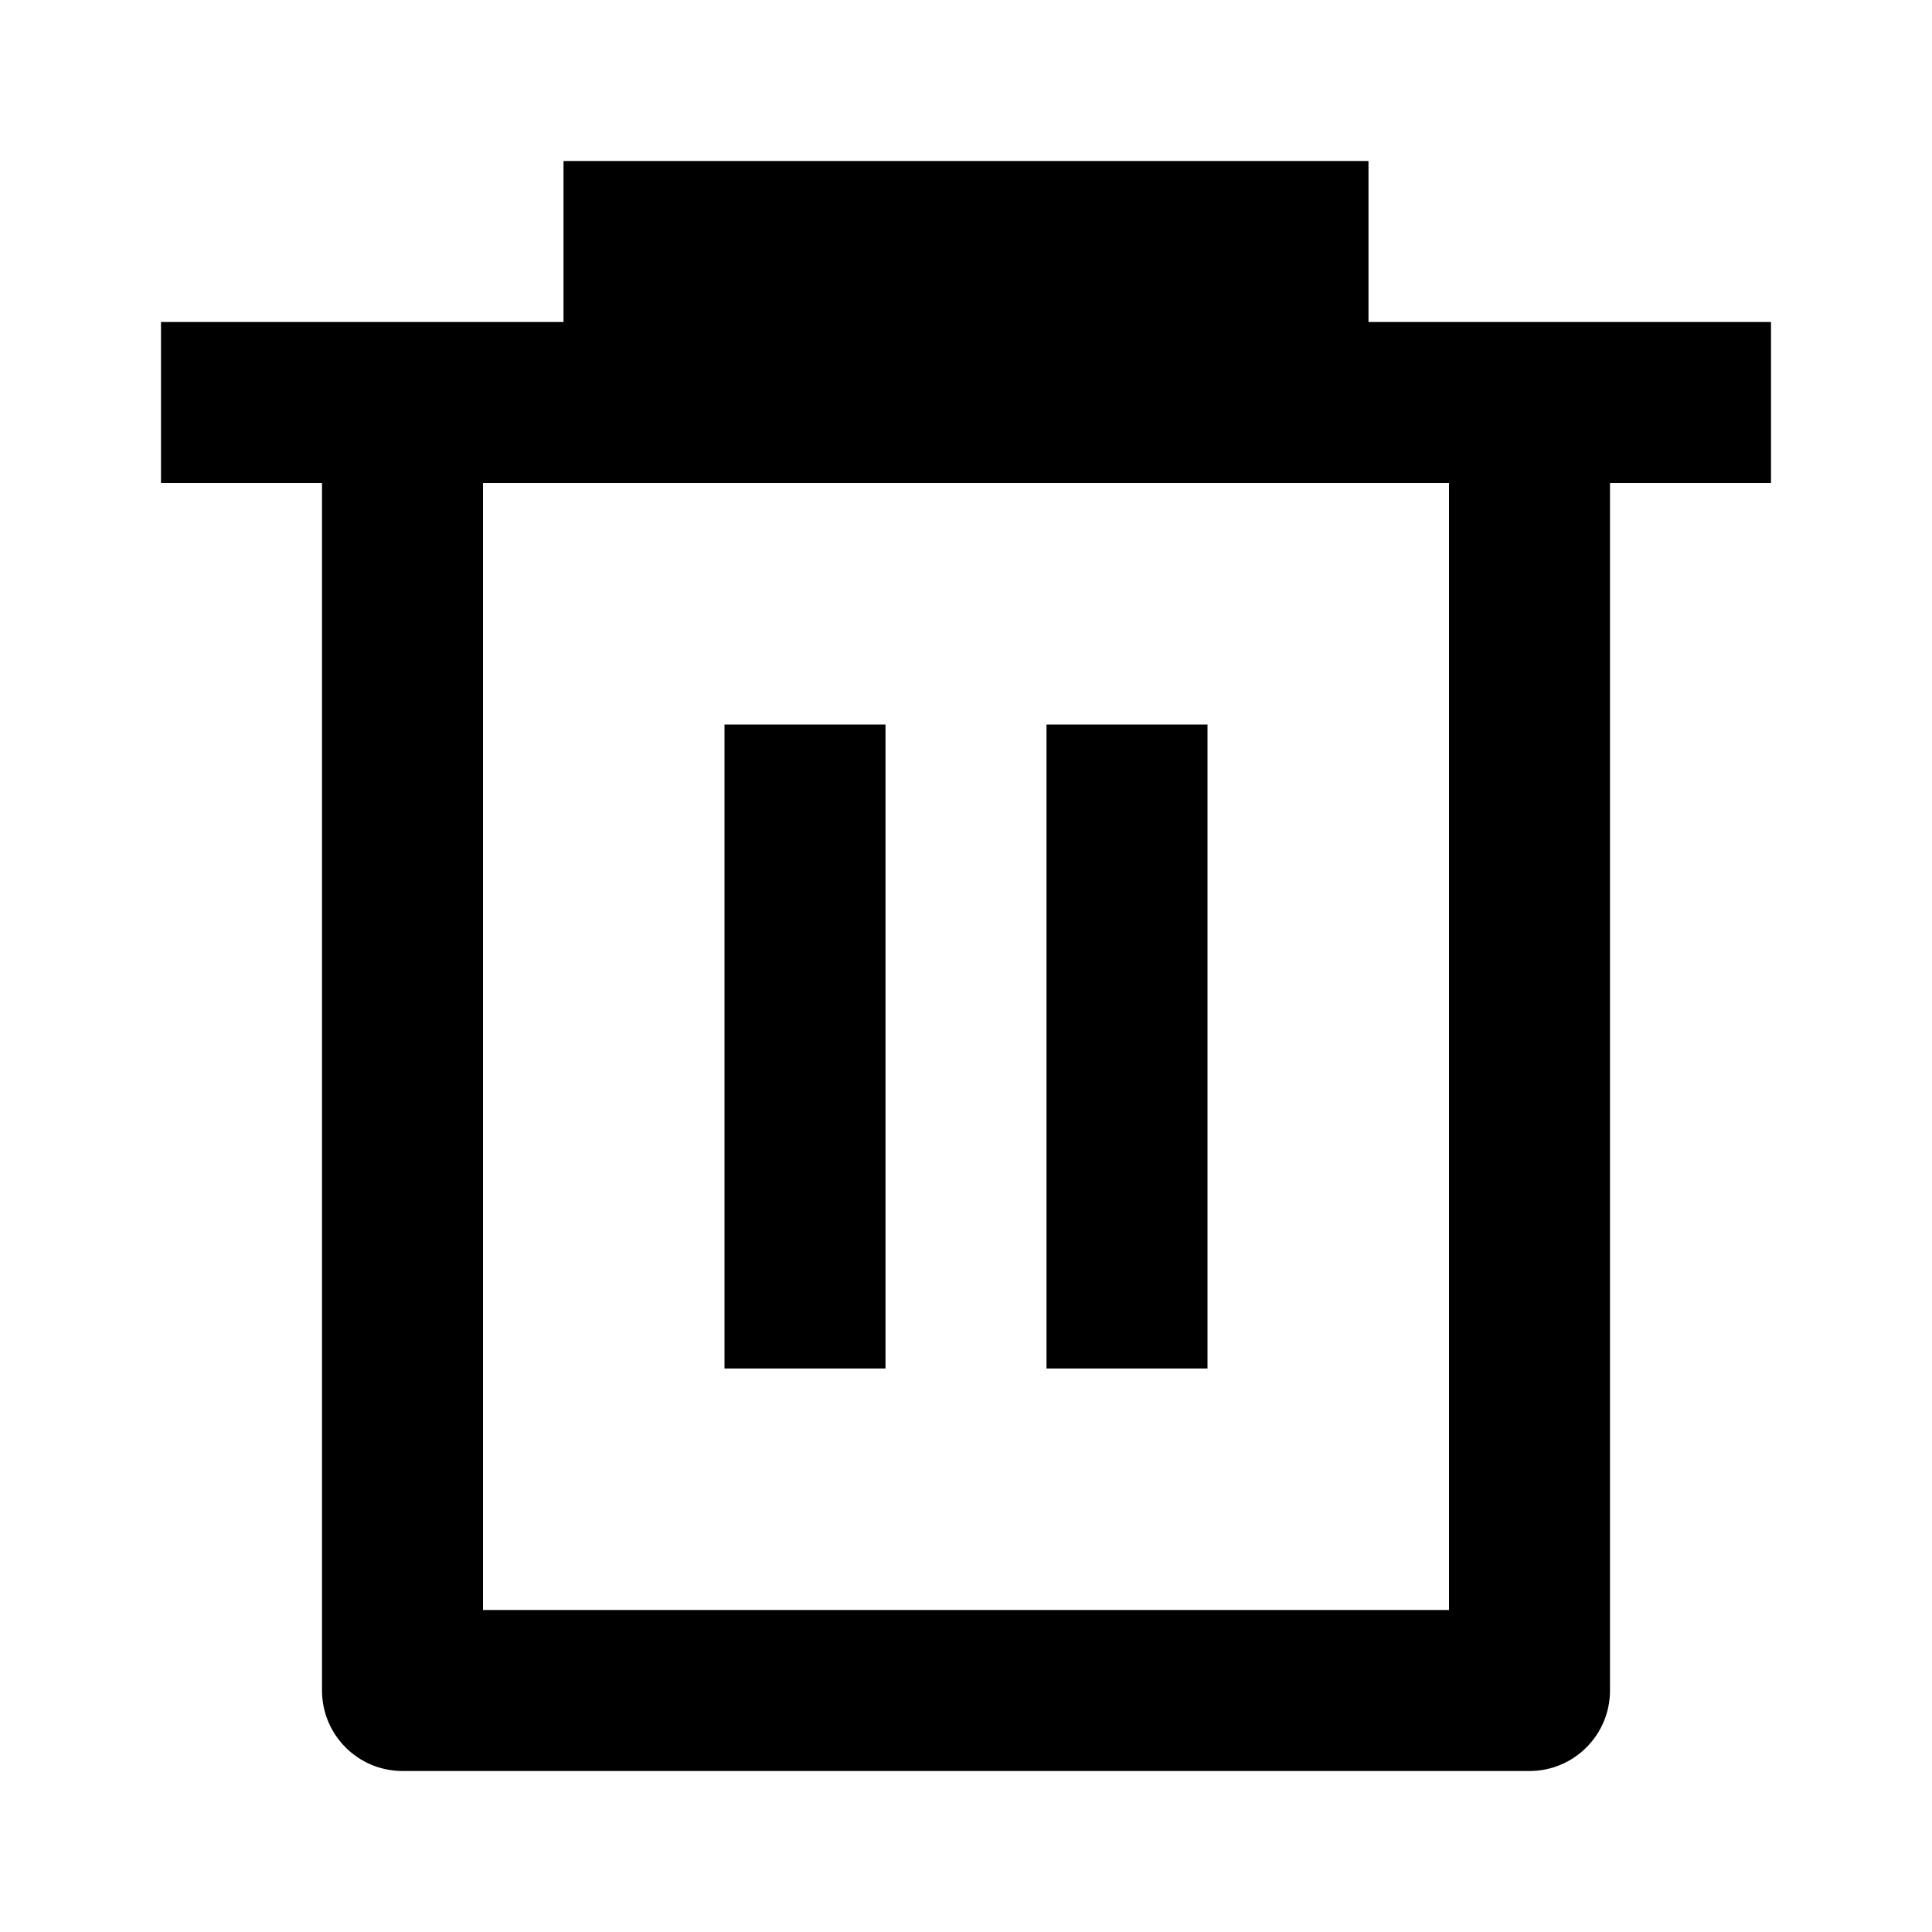
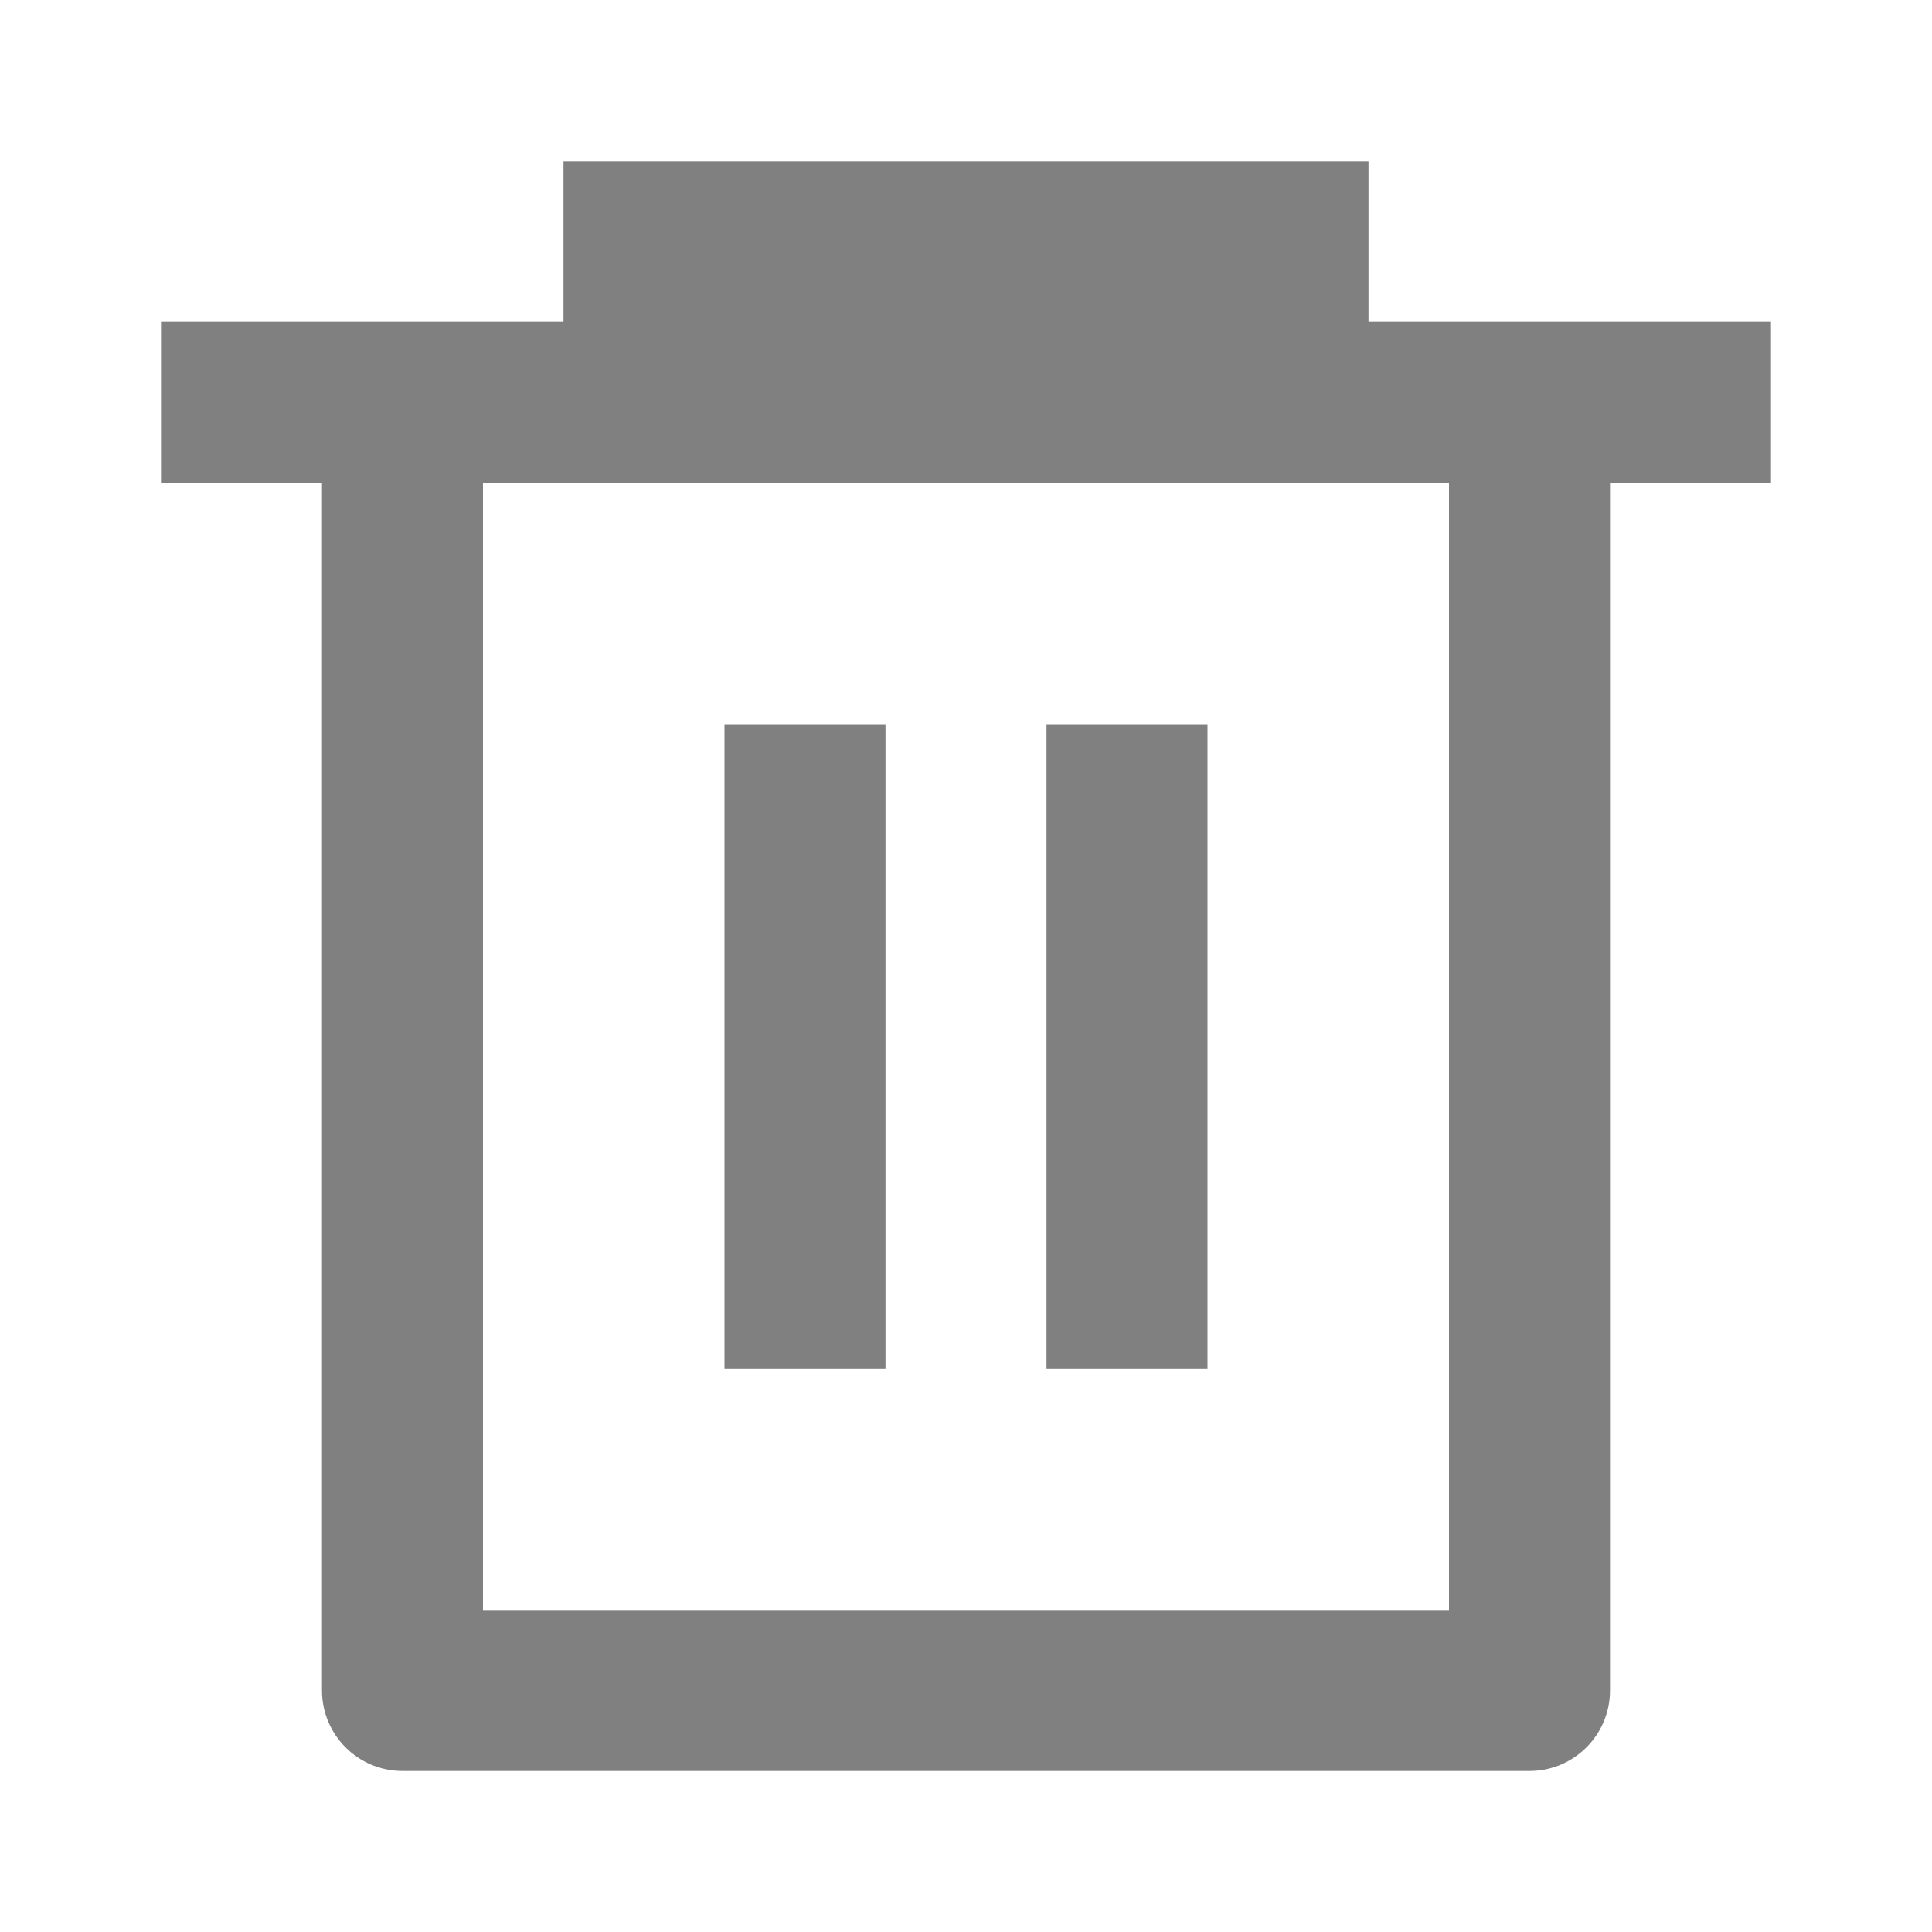
- <svg xmlns="http://www.w3.org/2000/svg" viewBox="0 0 24 24">
+ <svg xmlns="http://www.w3.org/2000/svg" viewBox="0 0 24 24" fill="#808080">
  <path d="M7 4V2H17V4H22V6H20V21C20 21.552 19.552 22 19 22H5C4.448 22 4 21.552 4 21V6H2V4H7ZM6 6V20H18V6H6ZM9 9H11V17H9V9ZM13 9H15V17H13V9Z" />
</svg>
